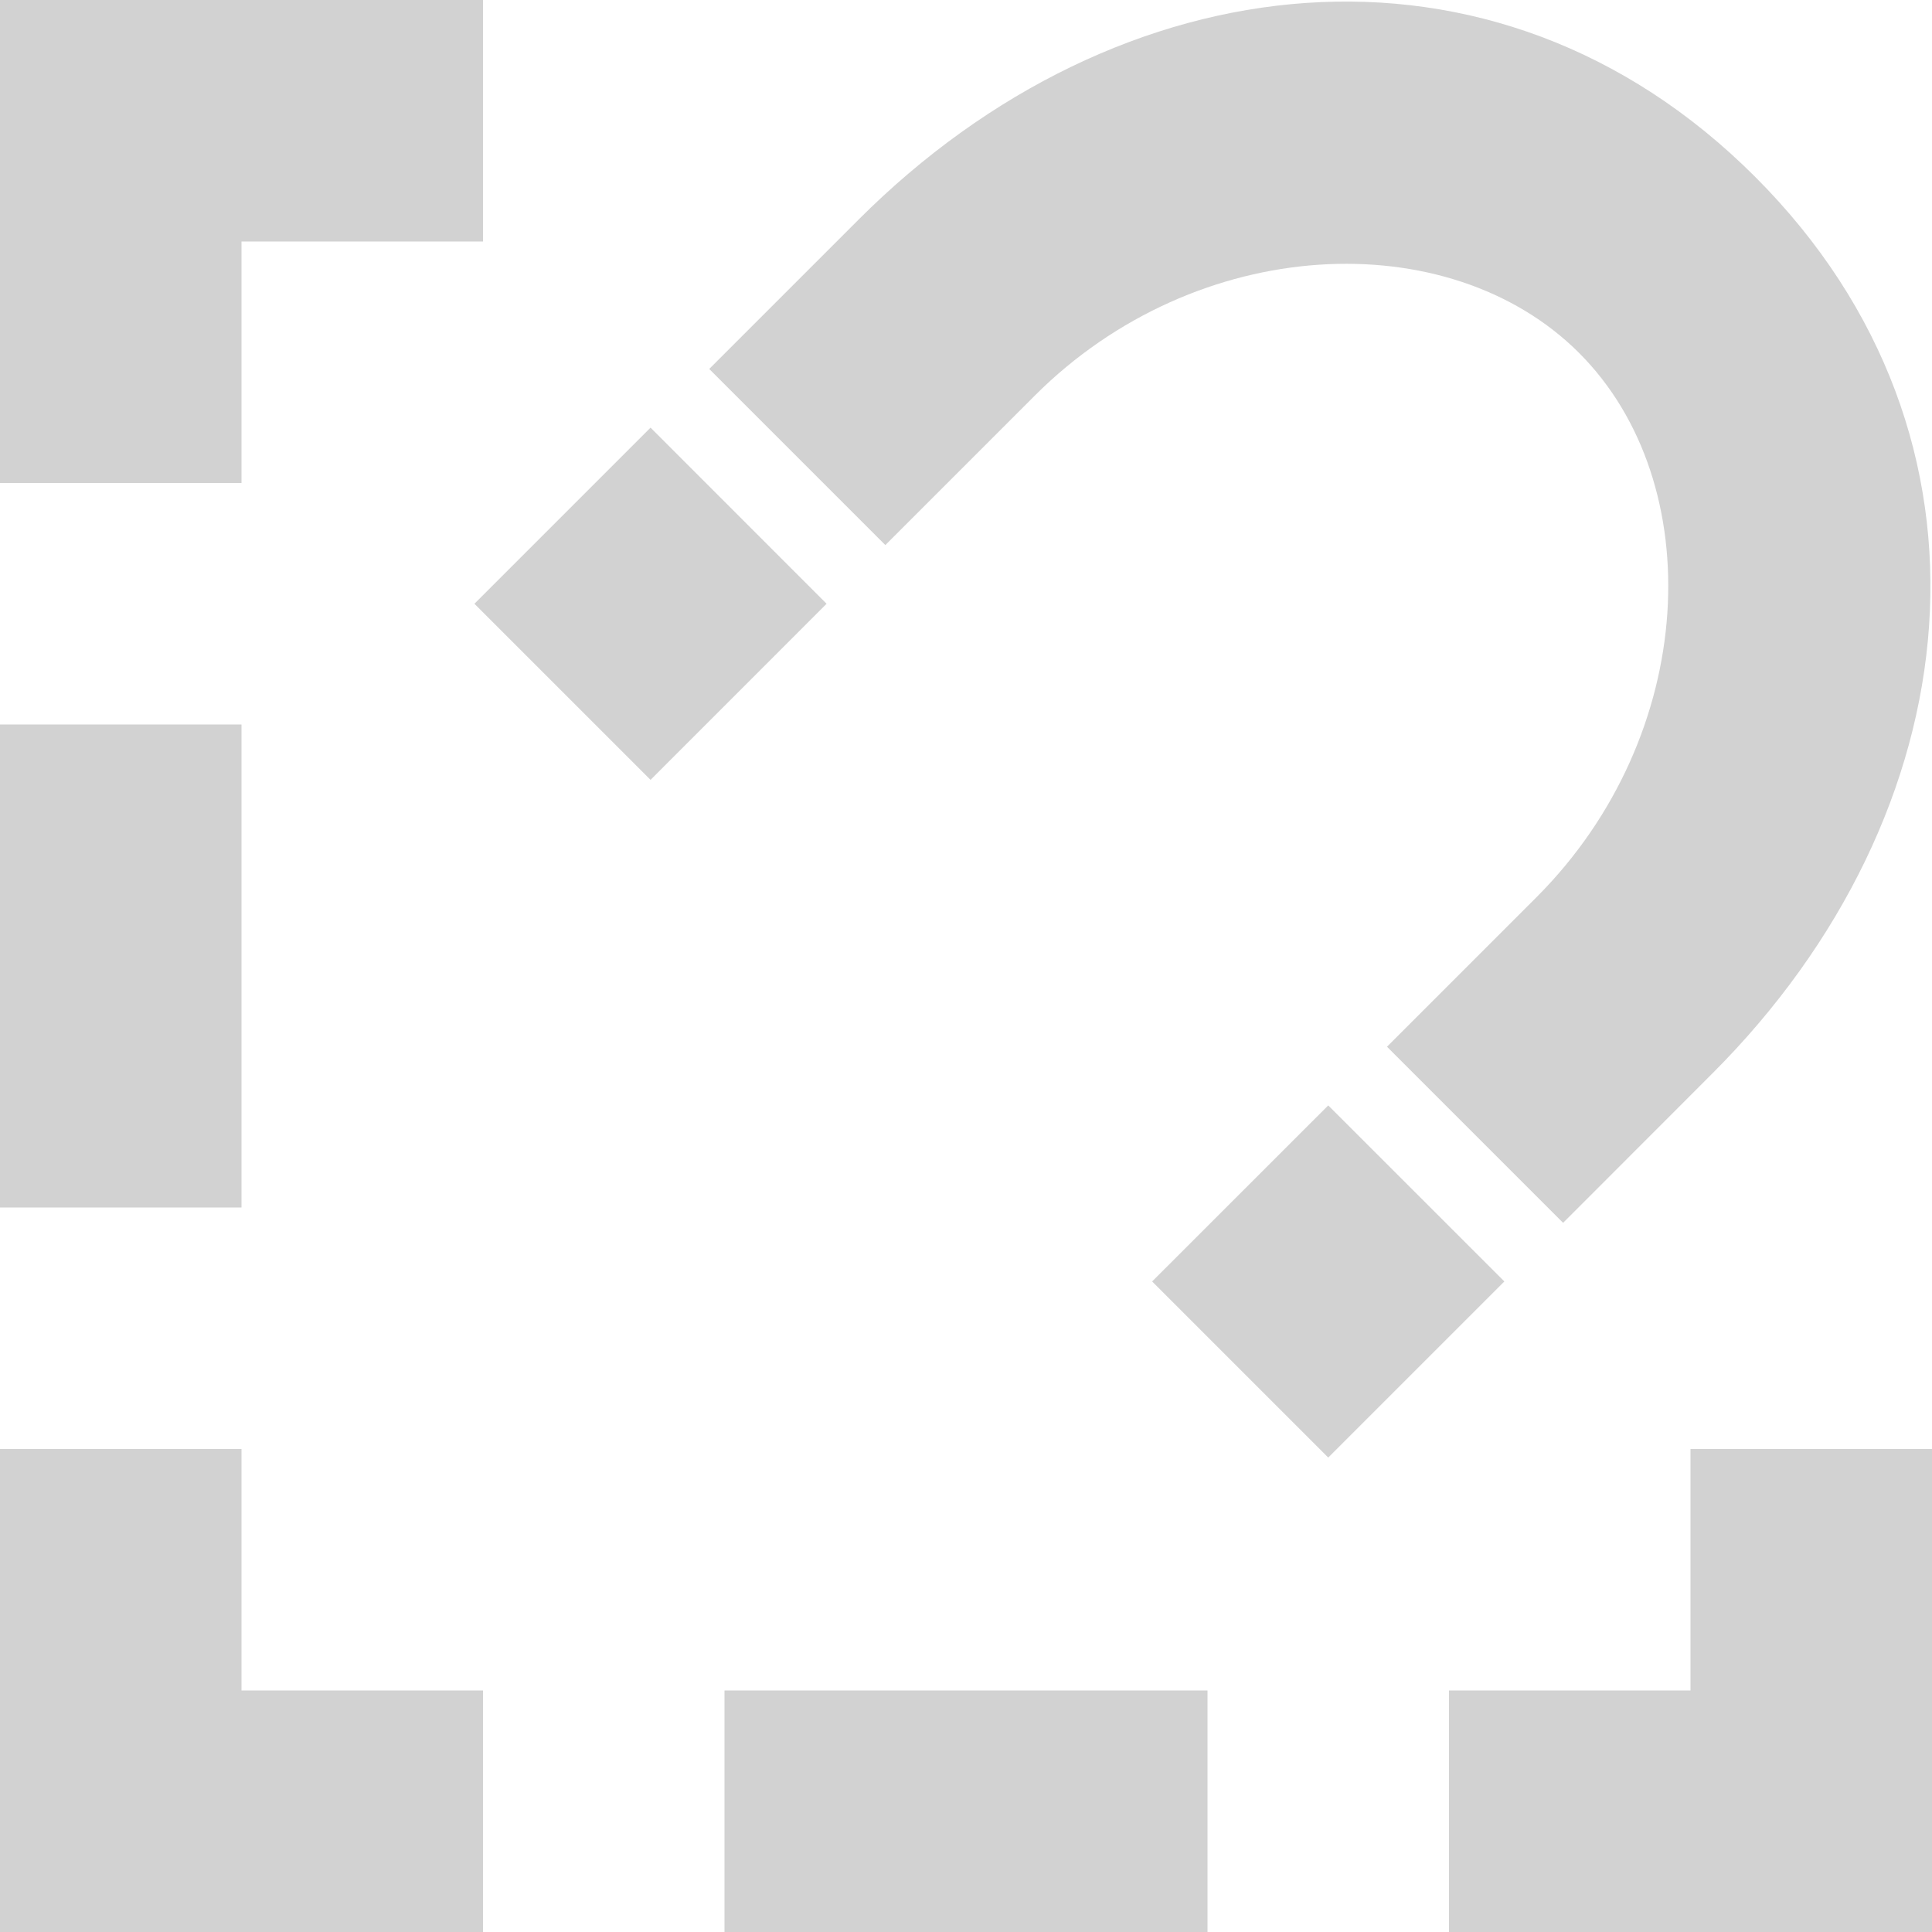
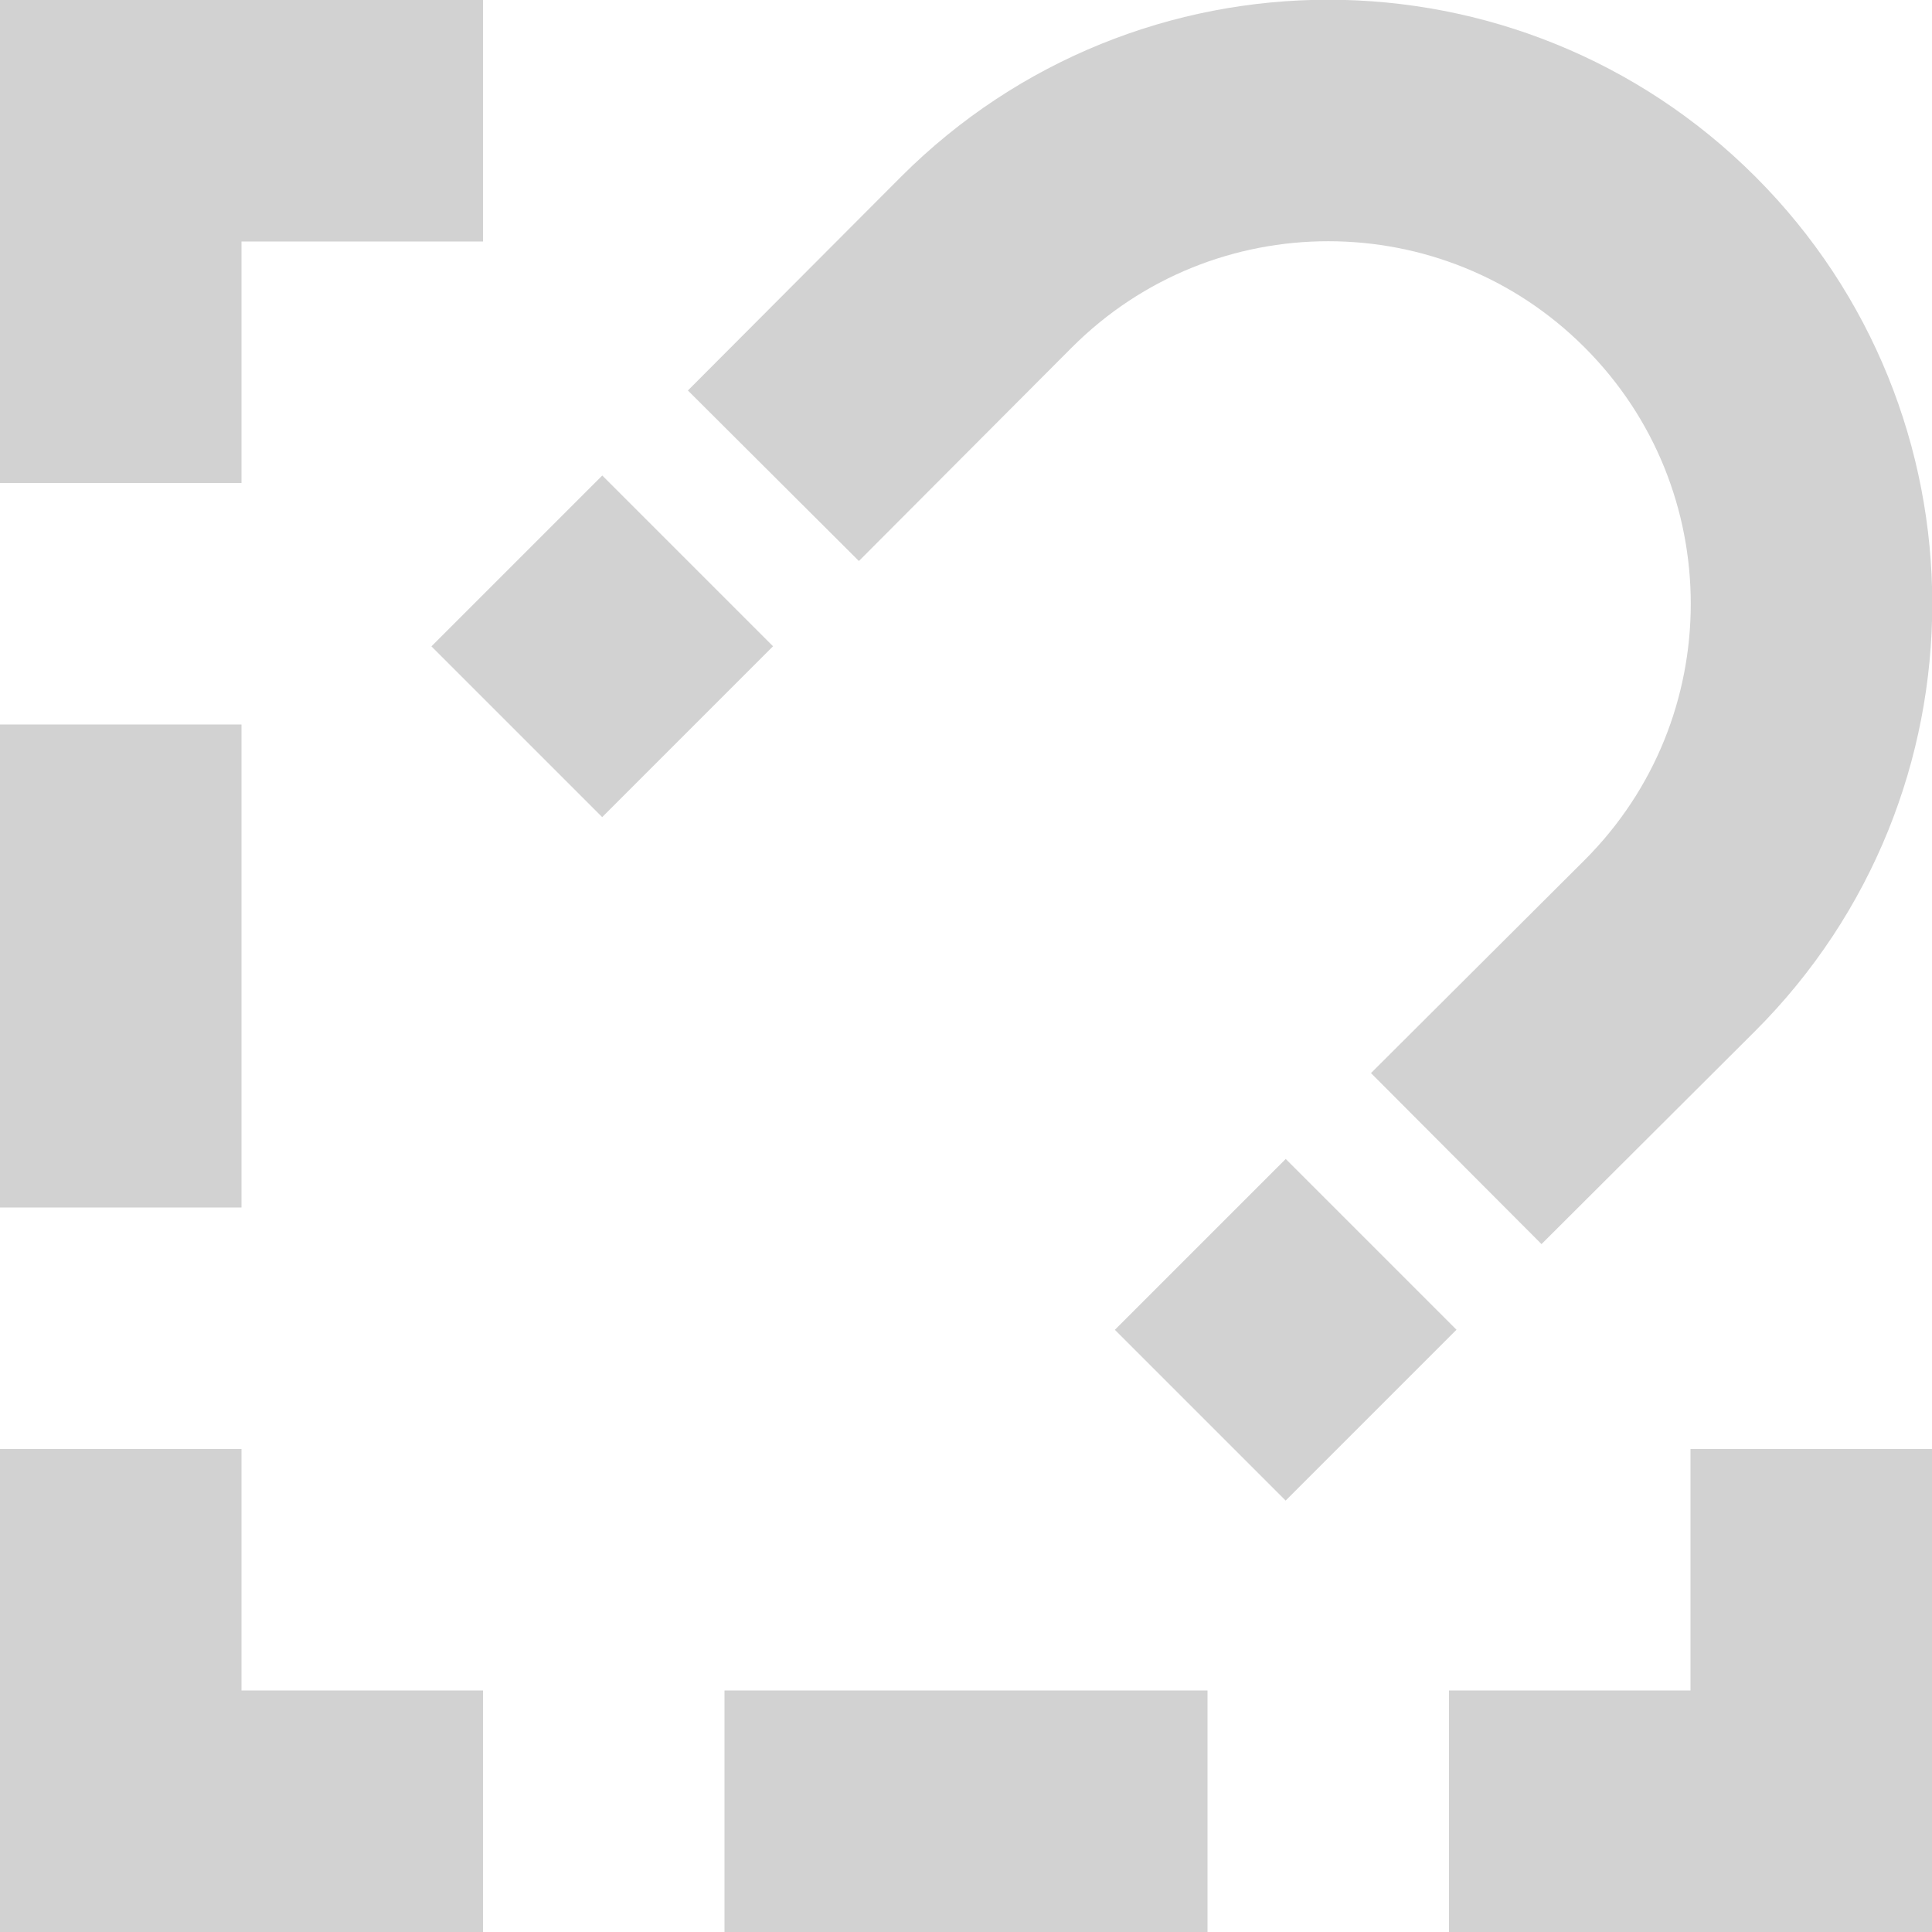
- <svg xmlns="http://www.w3.org/2000/svg" version="1.1" id="svg2" viewBox="0 0 32 32" height="32" width="32">
+ <svg xmlns="http://www.w3.org/2000/svg" height="16" width="16" version="1.1" viewBox="0 0 16 16" data-name="Layer 2" id="Layer_2">
  <defs id="defs4">
-     <filter id="filter4429" style="color-interpolation-filters:sRGB;">
-       <feFlood id="feFlood4431" result="flood" flood-color="rgb(0,0,0)" flood-opacity="0.502" />
-       <feComposite id="feComposite4433" result="composite1" operator="in" in2="SourceGraphic" in="flood" />
-       <feGaussianBlur id="feGaussianBlur4435" result="blur" stdDeviation="0" in="composite1" />
-       <feOffset id="feOffset4437" result="offset" dy="-2" dx="0" />
-       <feComposite id="feComposite4439" result="composite2" operator="over" in2="offset" in="SourceGraphic" />
-     </filter>
-     <filter id="filter4238" style="color-interpolation-filters:sRGB;">
-       <feFlood id="feFlood4240" result="flood" flood-color="rgb(0,0,0)" flood-opacity="0.502" />
-       <feComposite id="feComposite4242" result="composite1" operator="in" in2="SourceGraphic" in="flood" />
-       <feGaussianBlur id="feGaussianBlur4244" result="blur" stdDeviation="0" in="composite1" />
-       <feOffset id="feOffset4246" result="offset" dy="-2" dx="0" />
-       <feComposite id="feComposite4248" result="composite2" operator="over" in2="offset" in="SourceGraphic" />
-     </filter>
+     <style id="style2">.cls-1{fill:#cacaca;}.cls-2{fill:none;stroke:#cacaca;stroke-miterlimit:10;stroke-width:4px;}</style>
  </defs>
-   <g style="display:inline" id="layer4">
-     <path id="rect4883" d="M 0,0 V 4 8 H 4 V 4 H 8 V 0 Z m 0,12 v 8 h 4 v -8 z m 0,12 v 4 4 H 8 V 28 H 4 v -4 z m 28,0 v 4 h -4 v 4 h 8 v -4 -4 z m -16,4 v 4 h 8 v -4 z" style="opacity:1;fill:#d2d2d2;fill-opacity:1;stroke:none;stroke-width:4;stroke-linecap:butt;stroke-linejoin:bevel;stroke-miterlimit:4;stroke-dasharray:none;stroke-dashoffset:1;stroke-opacity:1" />
-   </g>
-   <g id="layer1">
-     <path id="path4" class="ColorScheme-Text" d="M 28.364,17.778 C 32.66,13.482 33.399,7.257 29.071,2.929 24.743,-1.399 18.518,-0.66 14.222,3.636 l -2.475,2.475 2.917,2.917 2.475,-2.475 c 2.685,-2.685 6.861,-2.862 9.016,-0.707 2.155,2.155 1.978,6.331 -0.707,9.016 l -2.475,2.475 2.917,2.917 z M 24.917,21.225 22,18.309 19.083,21.225 22,24.142 Z M 13.691,10 10.775,7.083 7.858,10 10.775,12.917 Z" style="fill:#d2d2d2;fill-opacity:1;stroke:none;stroke-width:1.375" />
-   </g>
+   <path style="fill:#d2d2d2;stroke-width:0.5;fill-opacity:1" d="M 0,0 V 4 H 2 V 2 H 4 V 0 Z m 0,6 v 4 H 2 V 6 Z m 0,6 v 4 H 4 V 14 H 2 v -2 z m 14,0 v 2 h -2 v 2 h 4 v -4 z m -8,2 v 2 h 4 v -2 z" class="cls-1" id="rect4883-3" />
+   <path style="fill:none;stroke:#d2d2d2;stroke-width:2px;stroke-miterlimit:10;stroke-opacity:1" id="path7" d="M 12.06,9.595 13.83,7.83 A 4.002,4.002 0 0 0 8.17,2.17 L 6.405,3.94" class="cls-2" />
+   <line style="fill:none;stroke:#d2d2d2;stroke-width:2px;stroke-miterlimit:10;stroke-opacity:1" id="line9" y2="6.06" x2="4.28" y1="4.645" x1="5.695" class="cls-2" />
+   <line style="fill:none;stroke:#d2d2d2;stroke-width:2px;stroke-miterlimit:10;stroke-opacity:1" id="line11" y2="11.72" x2="9.94" y1="10.305" x1="11.355" class="cls-2" />
</svg>
